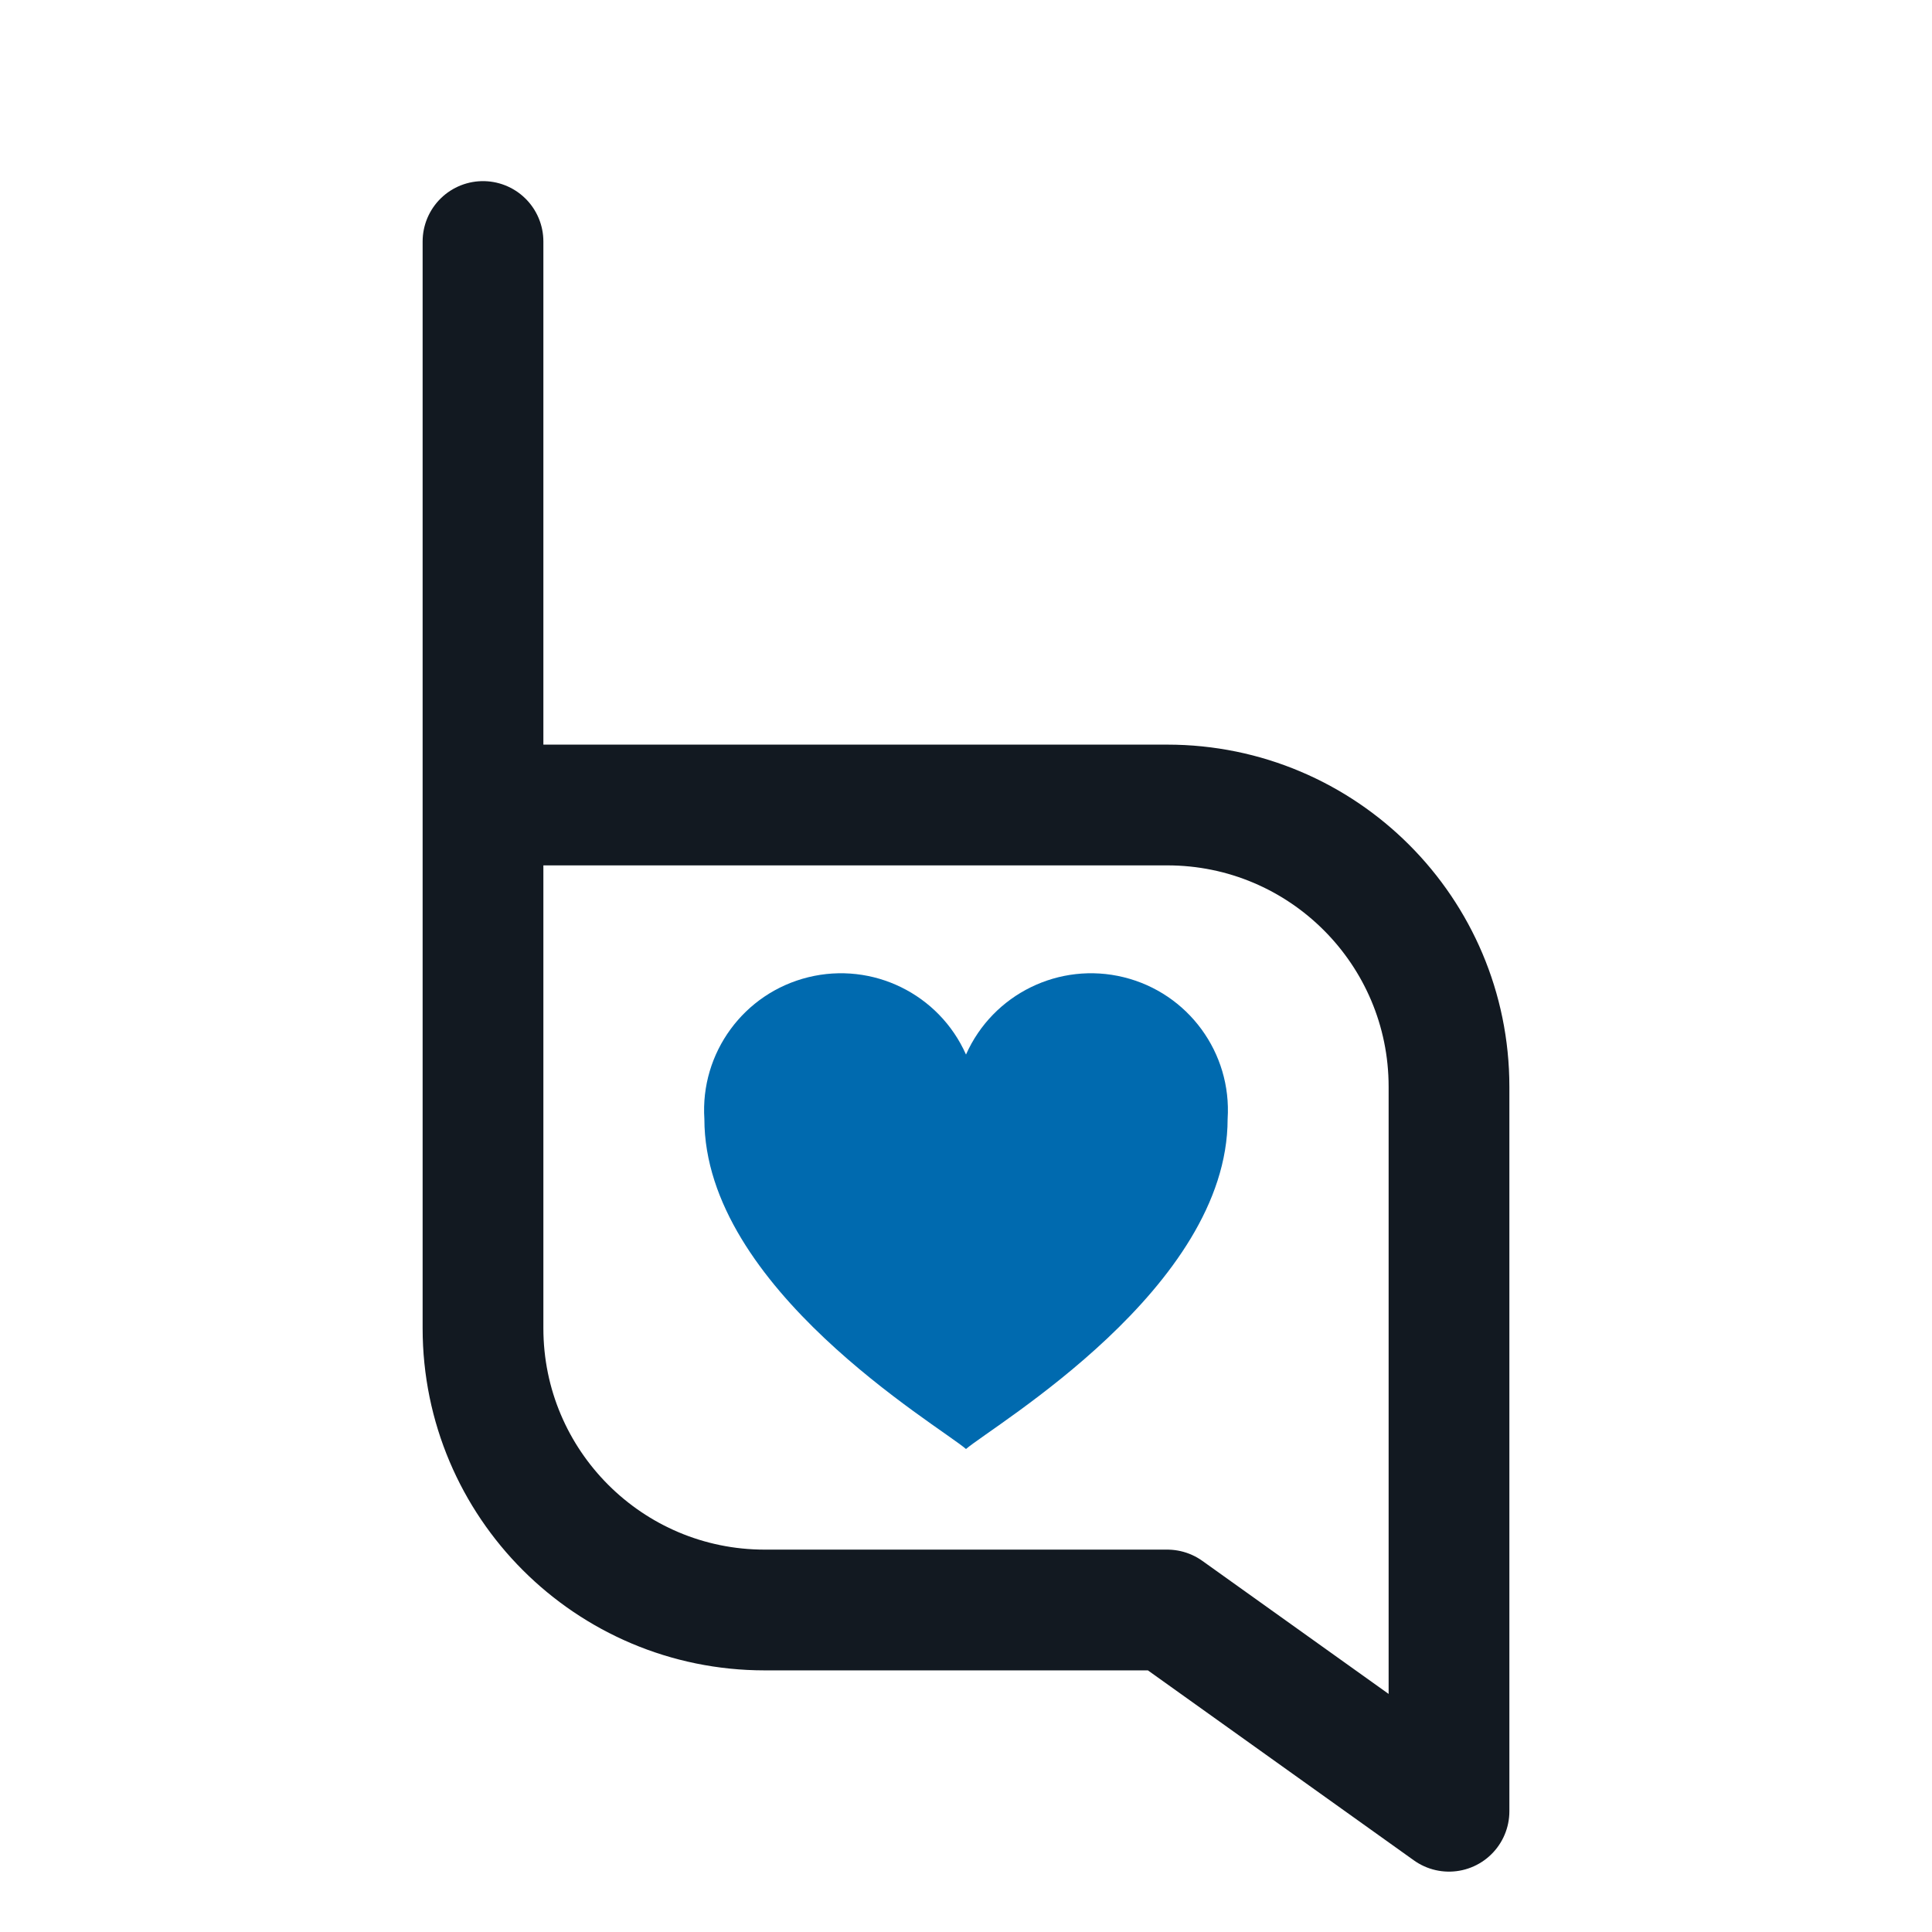
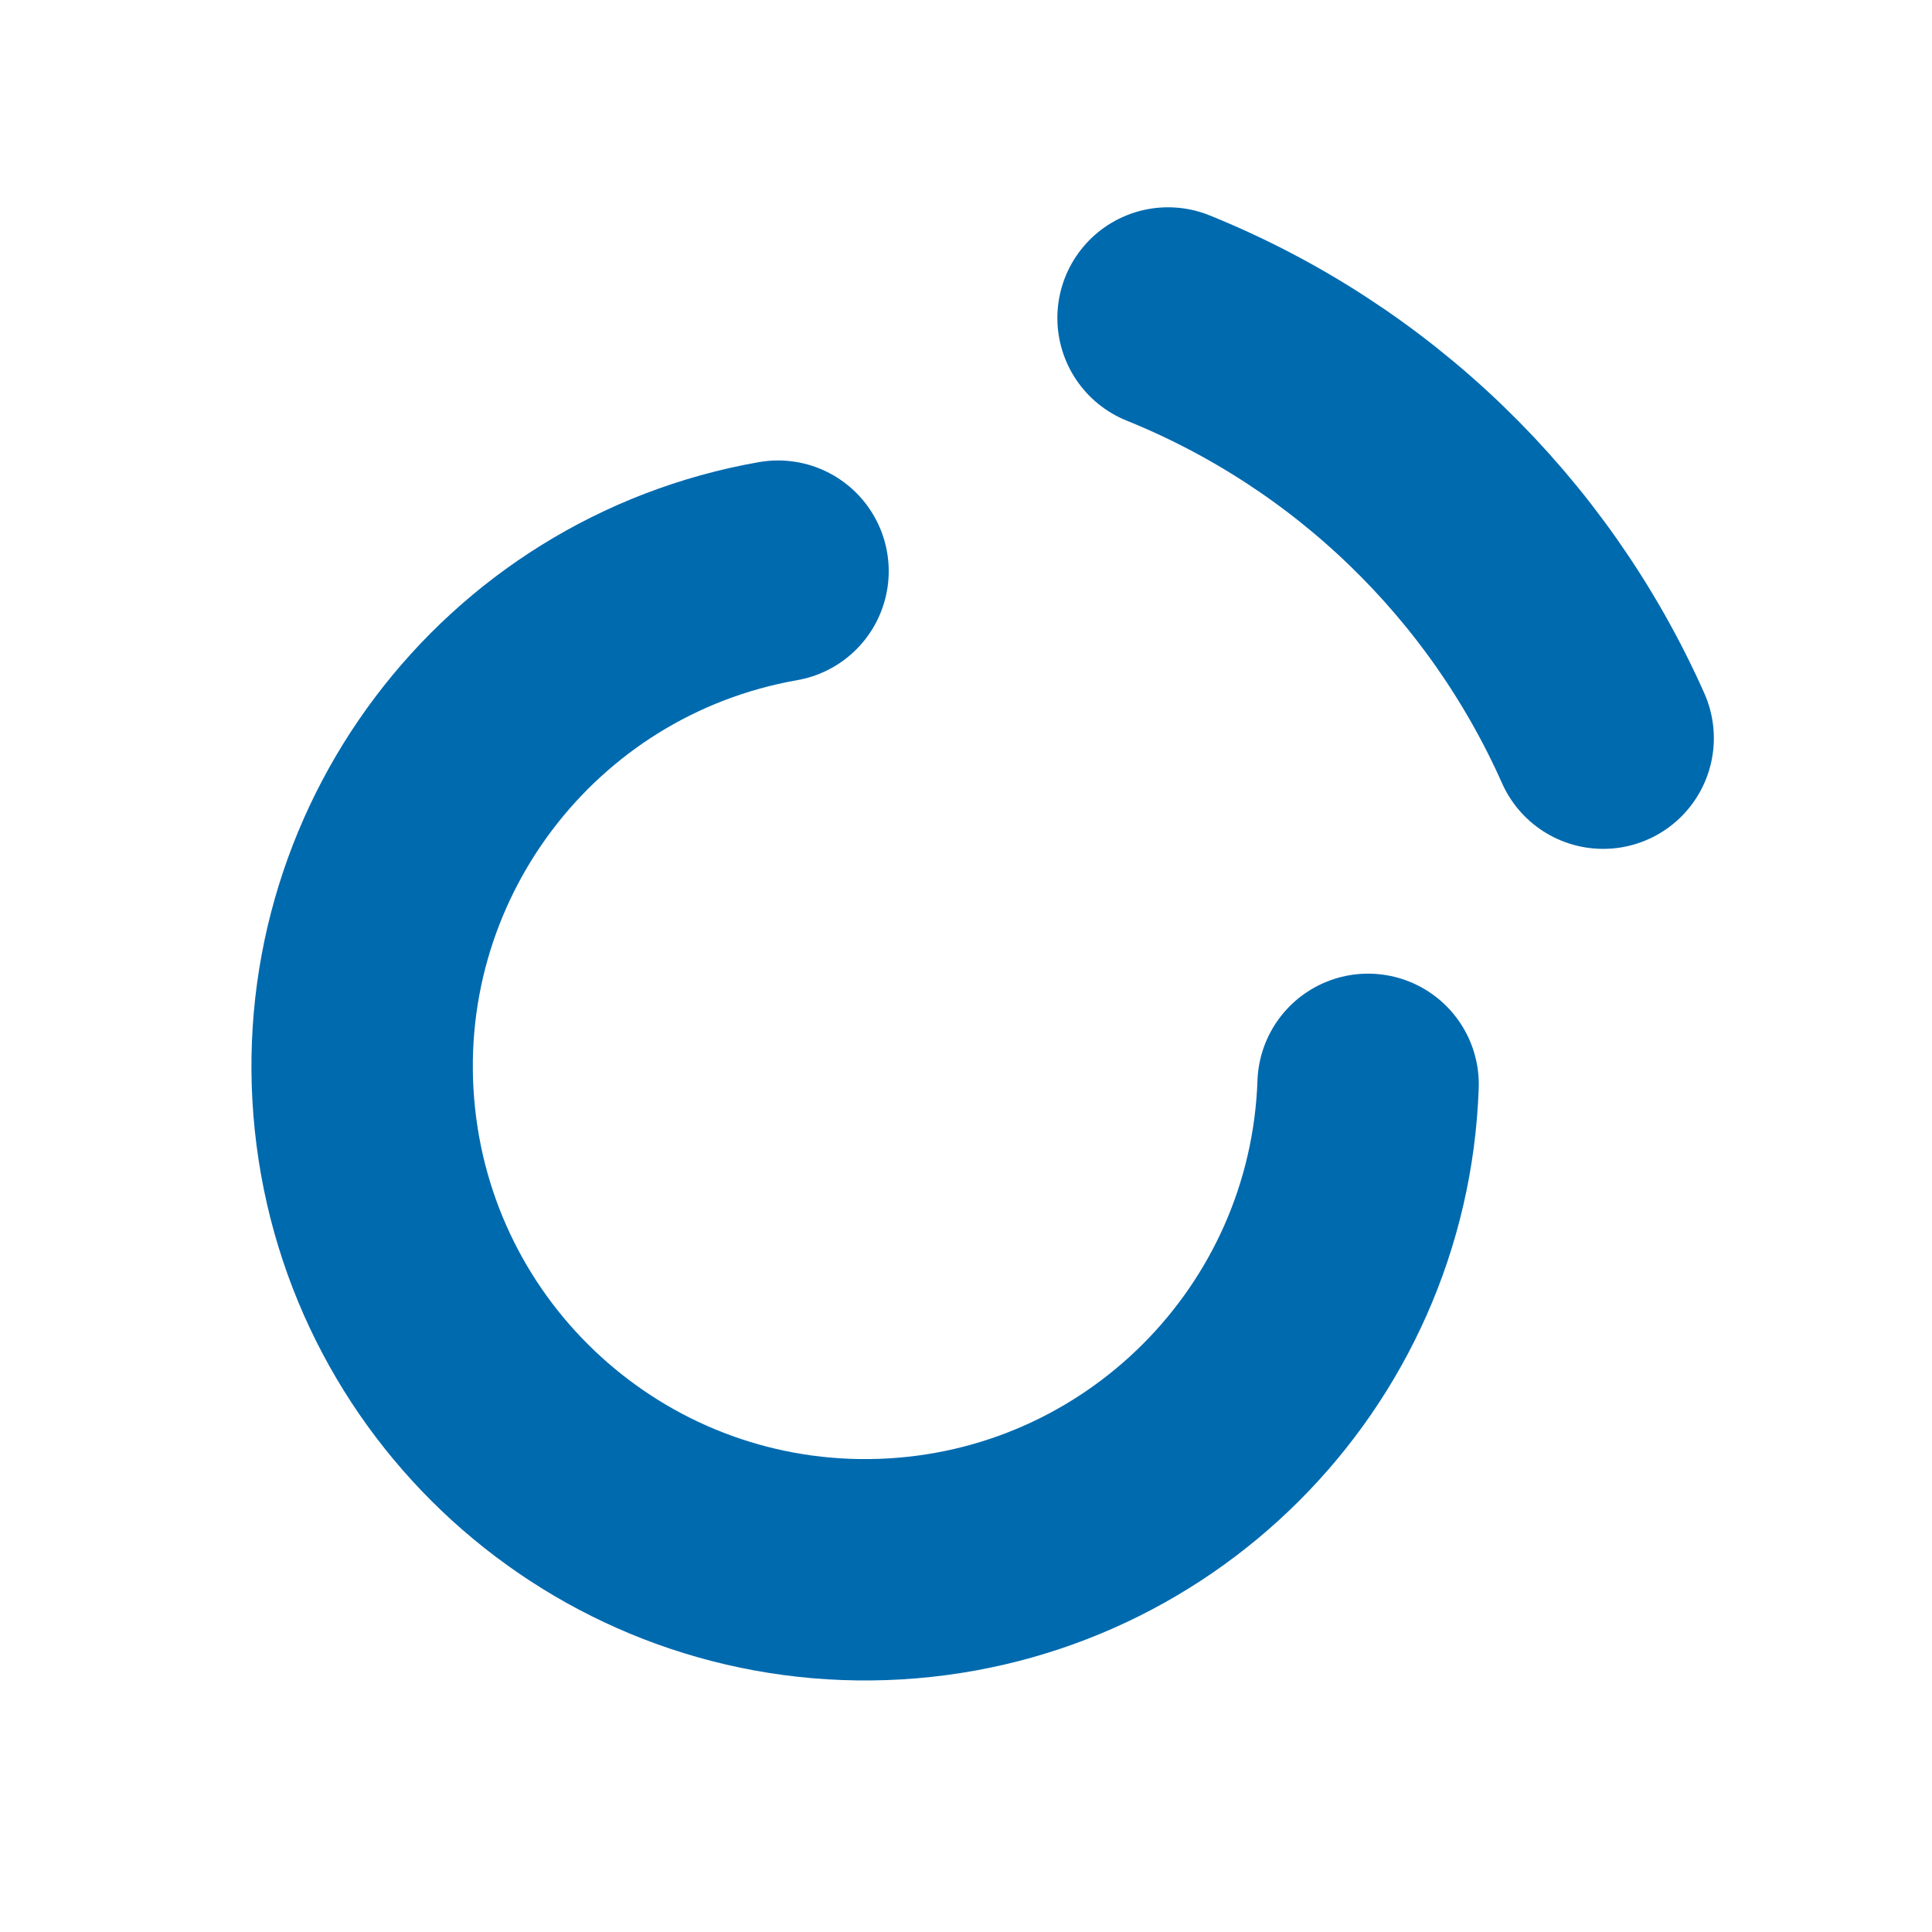
<svg xmlns="http://www.w3.org/2000/svg" viewBox="0 0 48 48">
-   <style>.l{stroke:#121921}.h{fill:#006aaf}@media (prefers-color-scheme:dark){.l{stroke:#e4e8ed}.h{fill:#4bc6fa}}</style>
-   <g fill="none" stroke-width="3" stroke-linecap="round" stroke-linejoin="round" class="l">
-     <path d="M12 6 V33 M12 20 H29 A7 7 0 0 1 36 27 V45 L29 40 H19 A7 7 0 0 1 12 33 Z" />
-     <path class="h" d="M24 36 C23.3 35.4 17.5 32 17.5 27.8 A3.4 3.4 0 0 1 24 26.2 A3.4 3.4 0 0 1 30.5 27.8 C30.5 32 24.7 35.4 24 36 Z" stroke="none" />
-   </g>
+   <style>.o{stroke:#006aaf}@media (prefers-color-scheme:dark){.o{stroke:#4bc6fa}}</style>
+   <path class="o" d="M19.33 14.19 A12.5 12.5 0 1 0 33.99 26.94 M29.02 7.9 A20.06 20.06 0 0 1 39.83 18.34" fill="none" stroke-width="5.5" stroke-linecap="round" stroke-linejoin="round" />
</svg>
